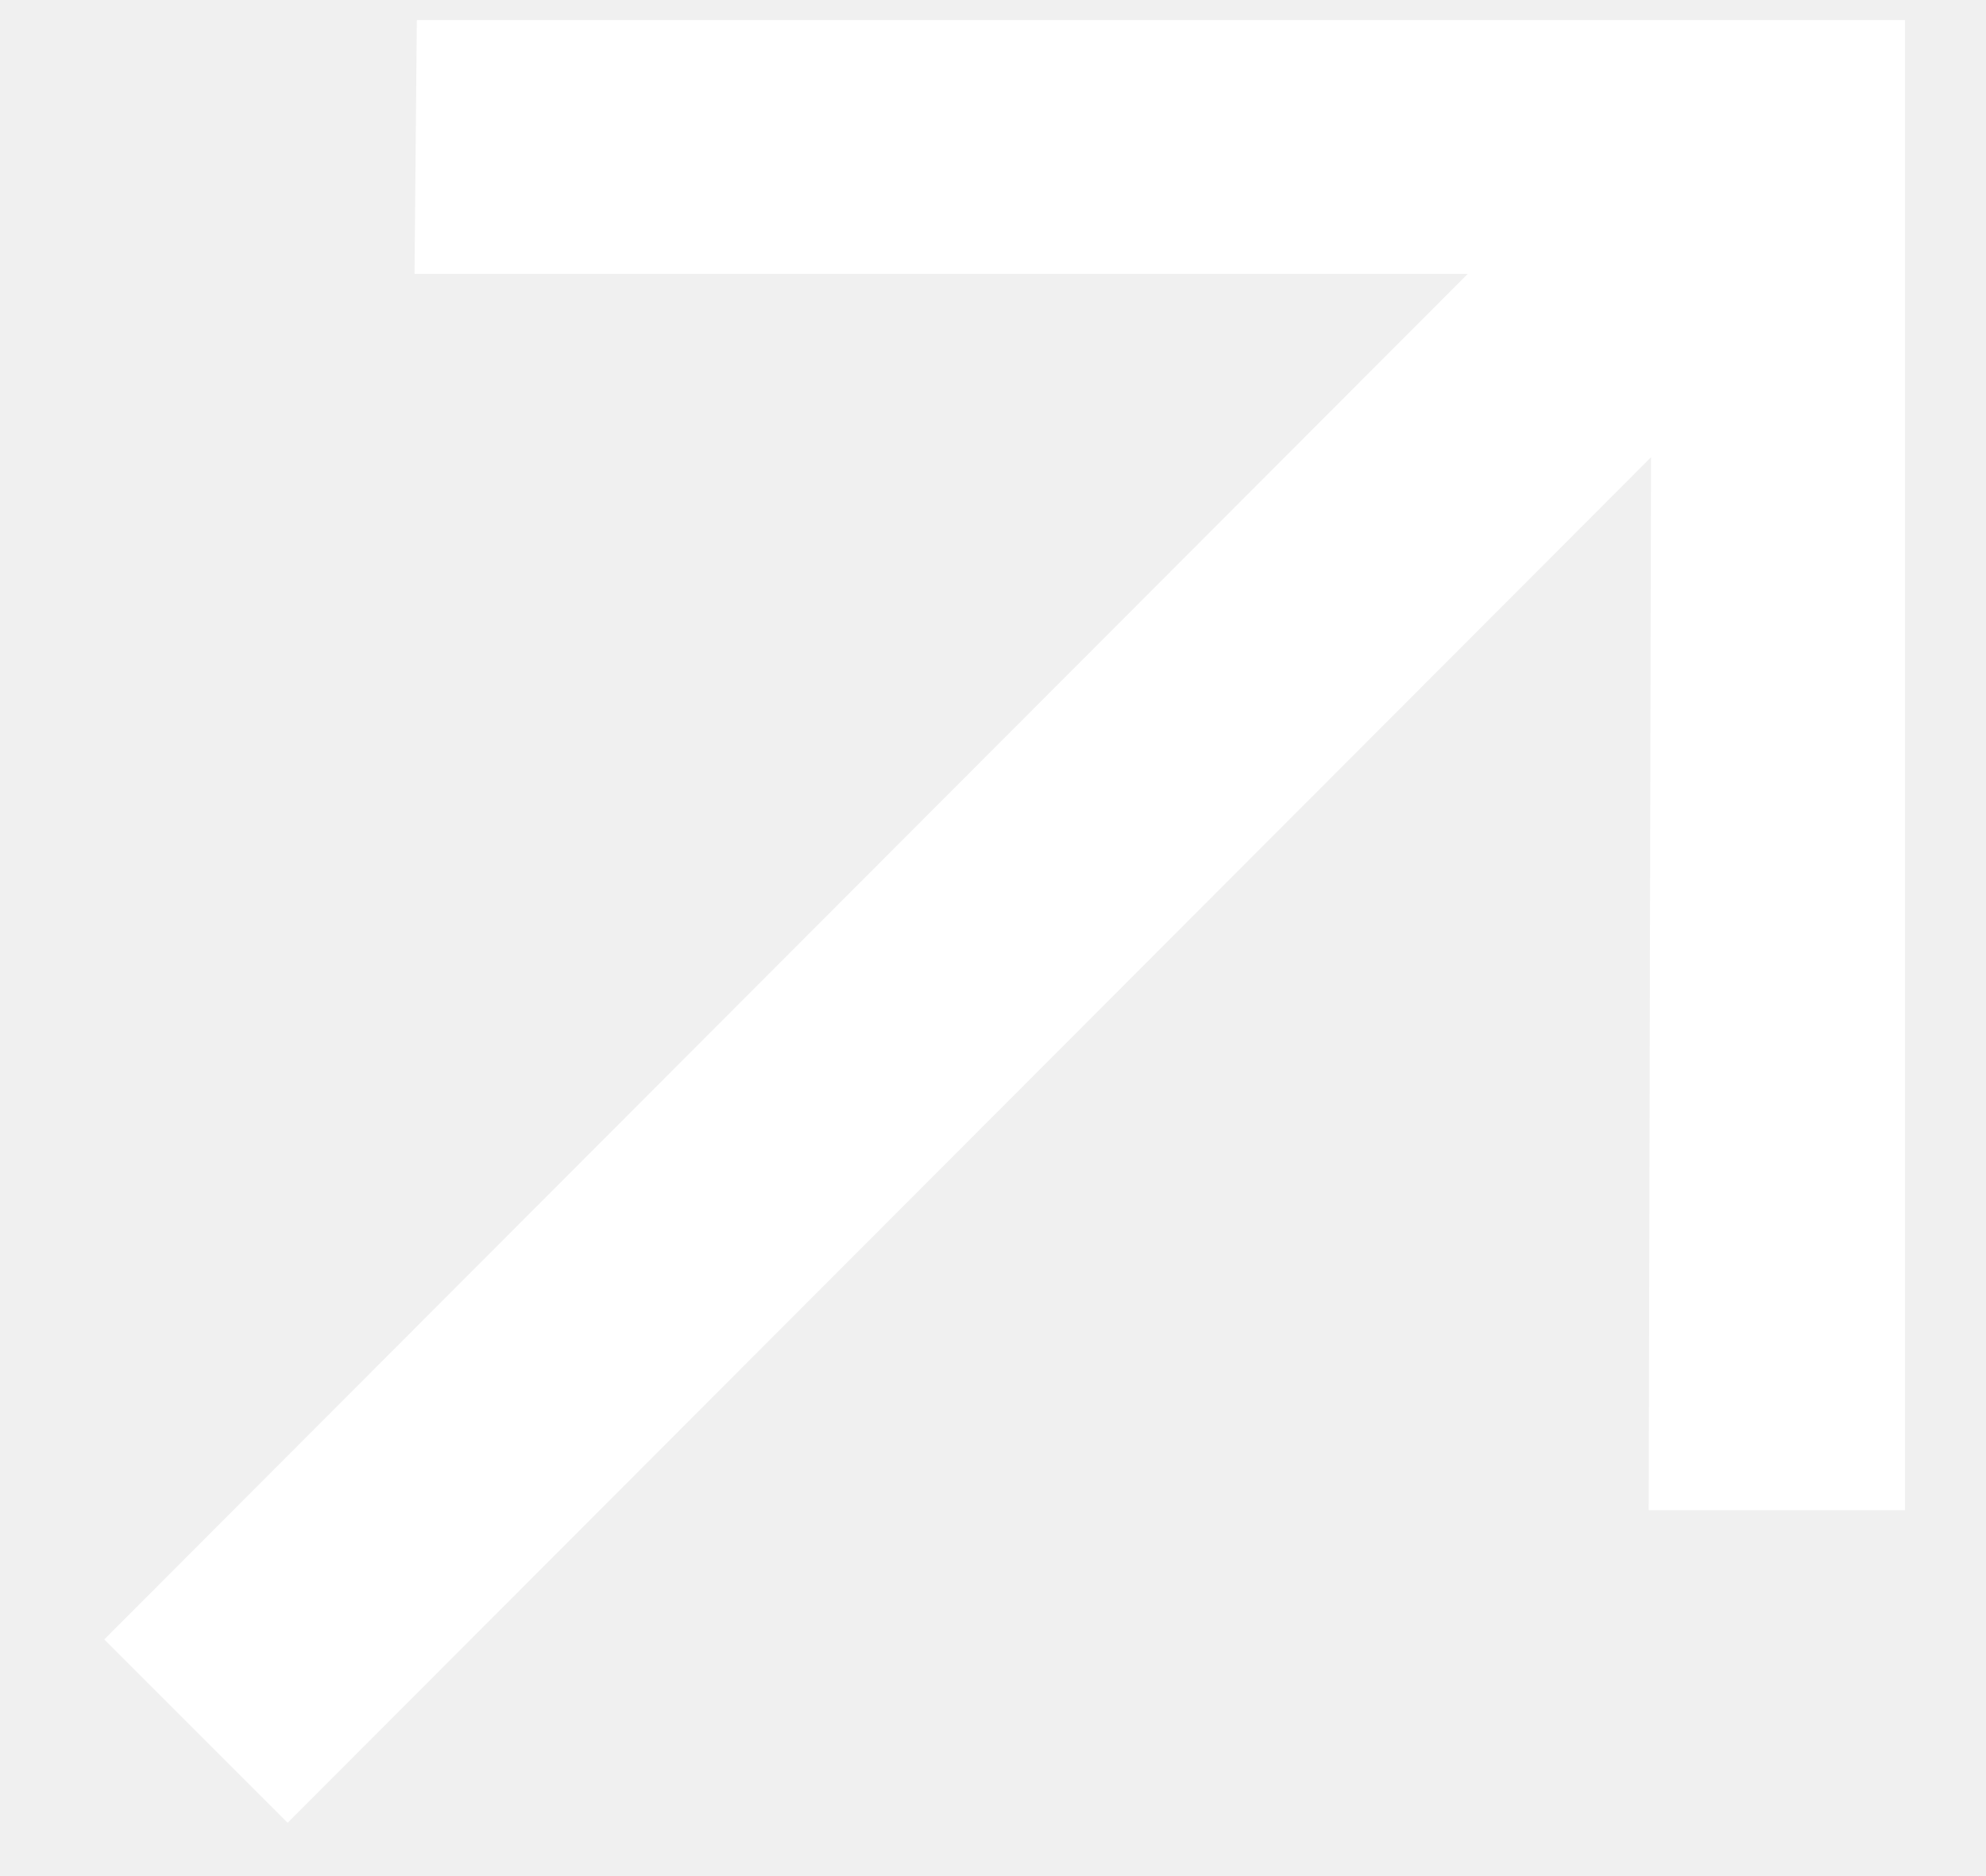
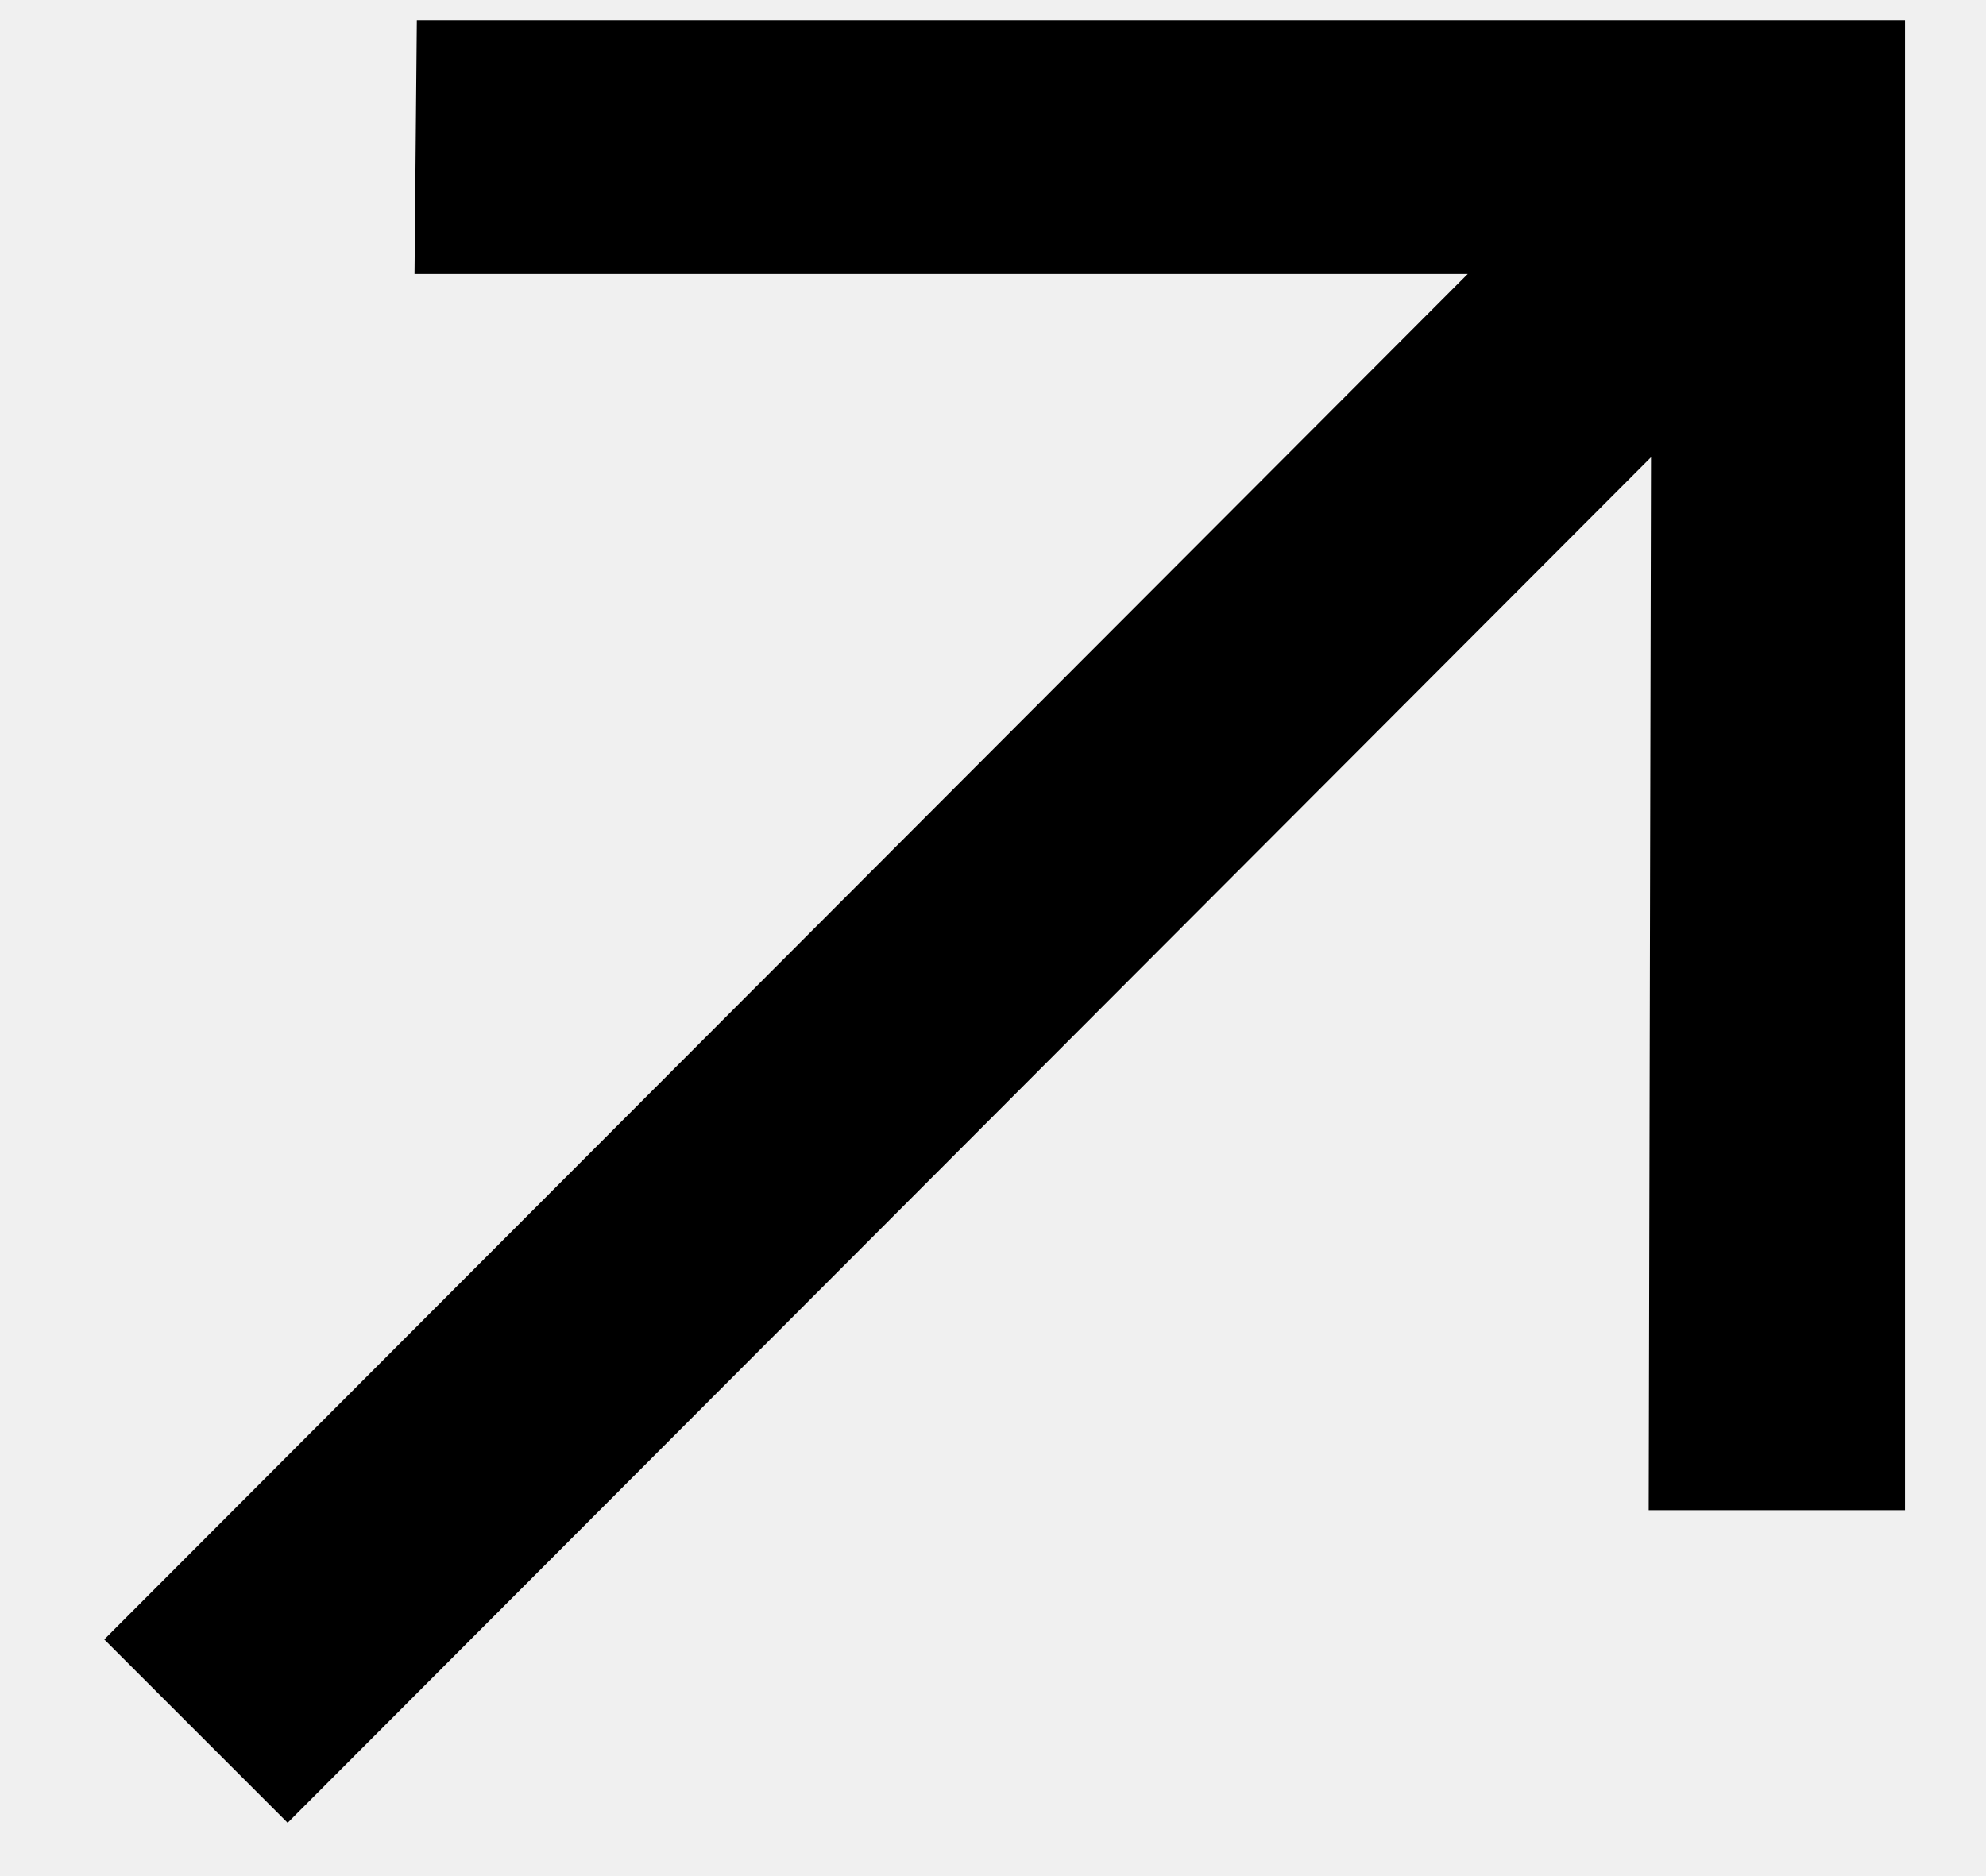
<svg xmlns="http://www.w3.org/2000/svg" width="18" height="17" viewBox="0 0 18 17" fill="none">
-   <path d="M2.607 16.524L0.945 14.862L13.303 2.483H3.757L3.778 0.182H17.266V13.69H14.943L14.964 4.145L2.607 16.524Z" fill="white" />
+   <path d="M2.607 16.524L0.945 14.862L13.303 2.483H3.757L3.778 0.182H17.266V13.69H14.943L14.964 4.145L2.607 16.524Z" fill="black" />
</svg>
